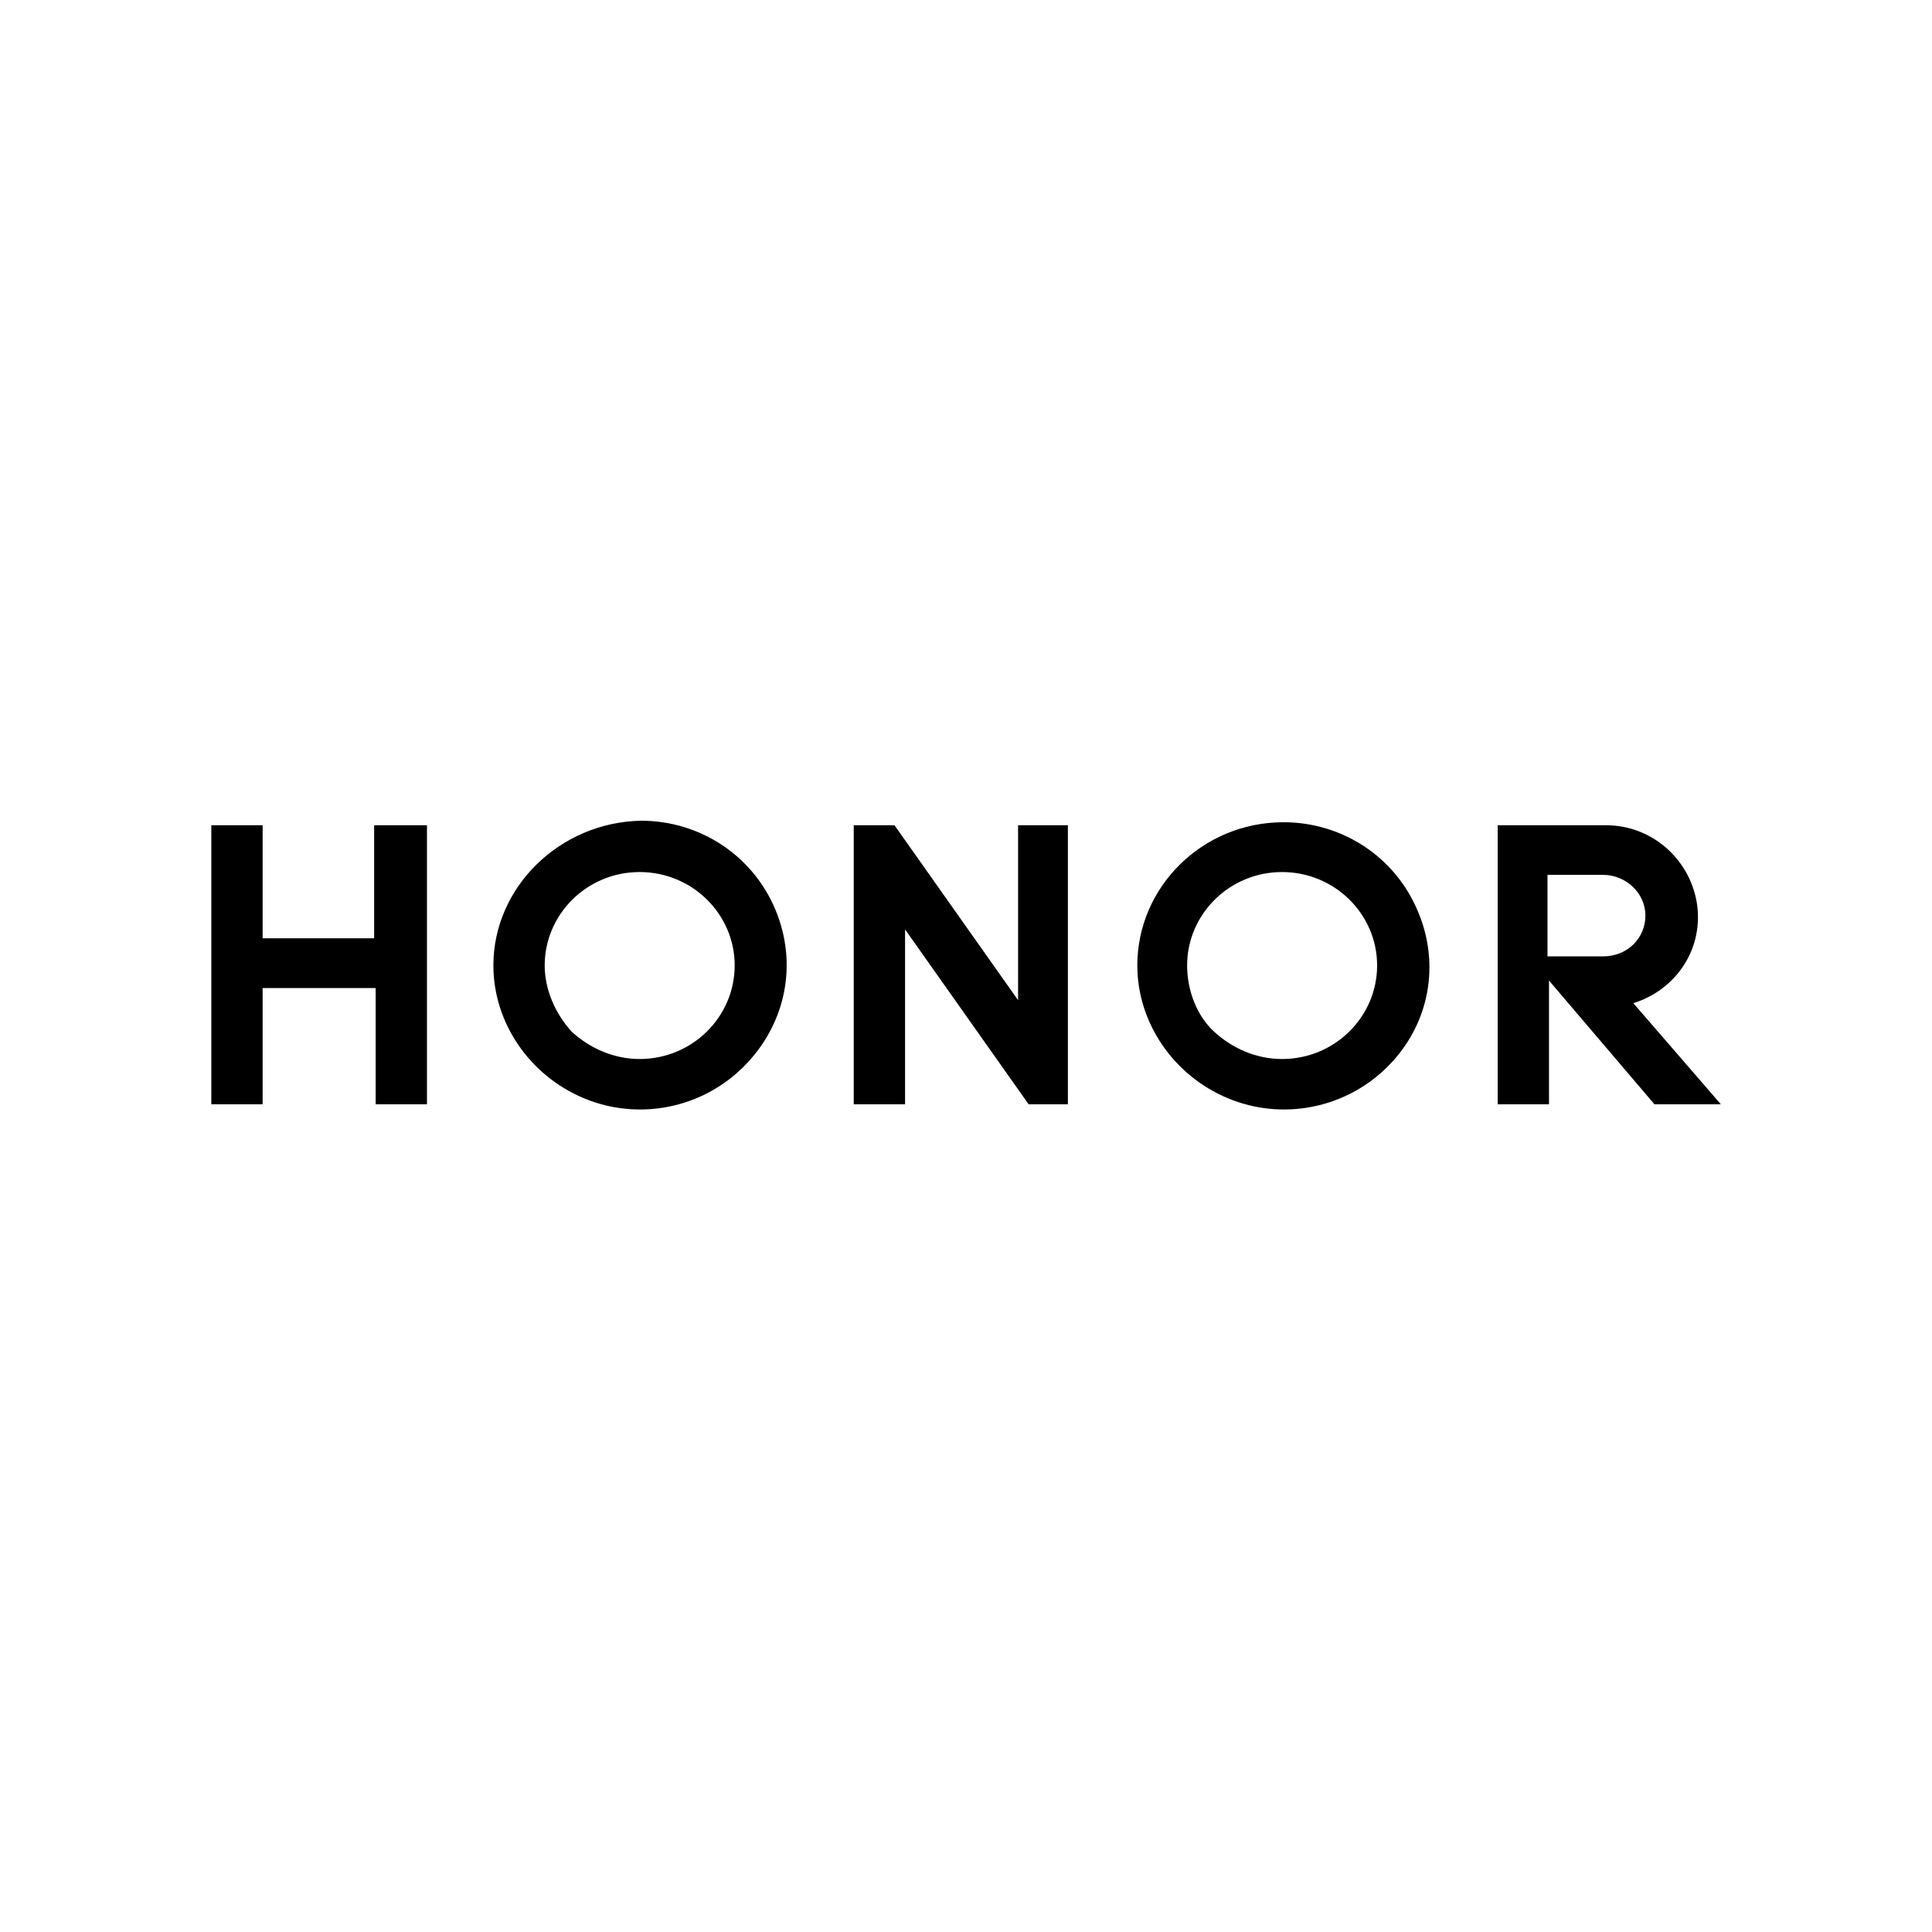
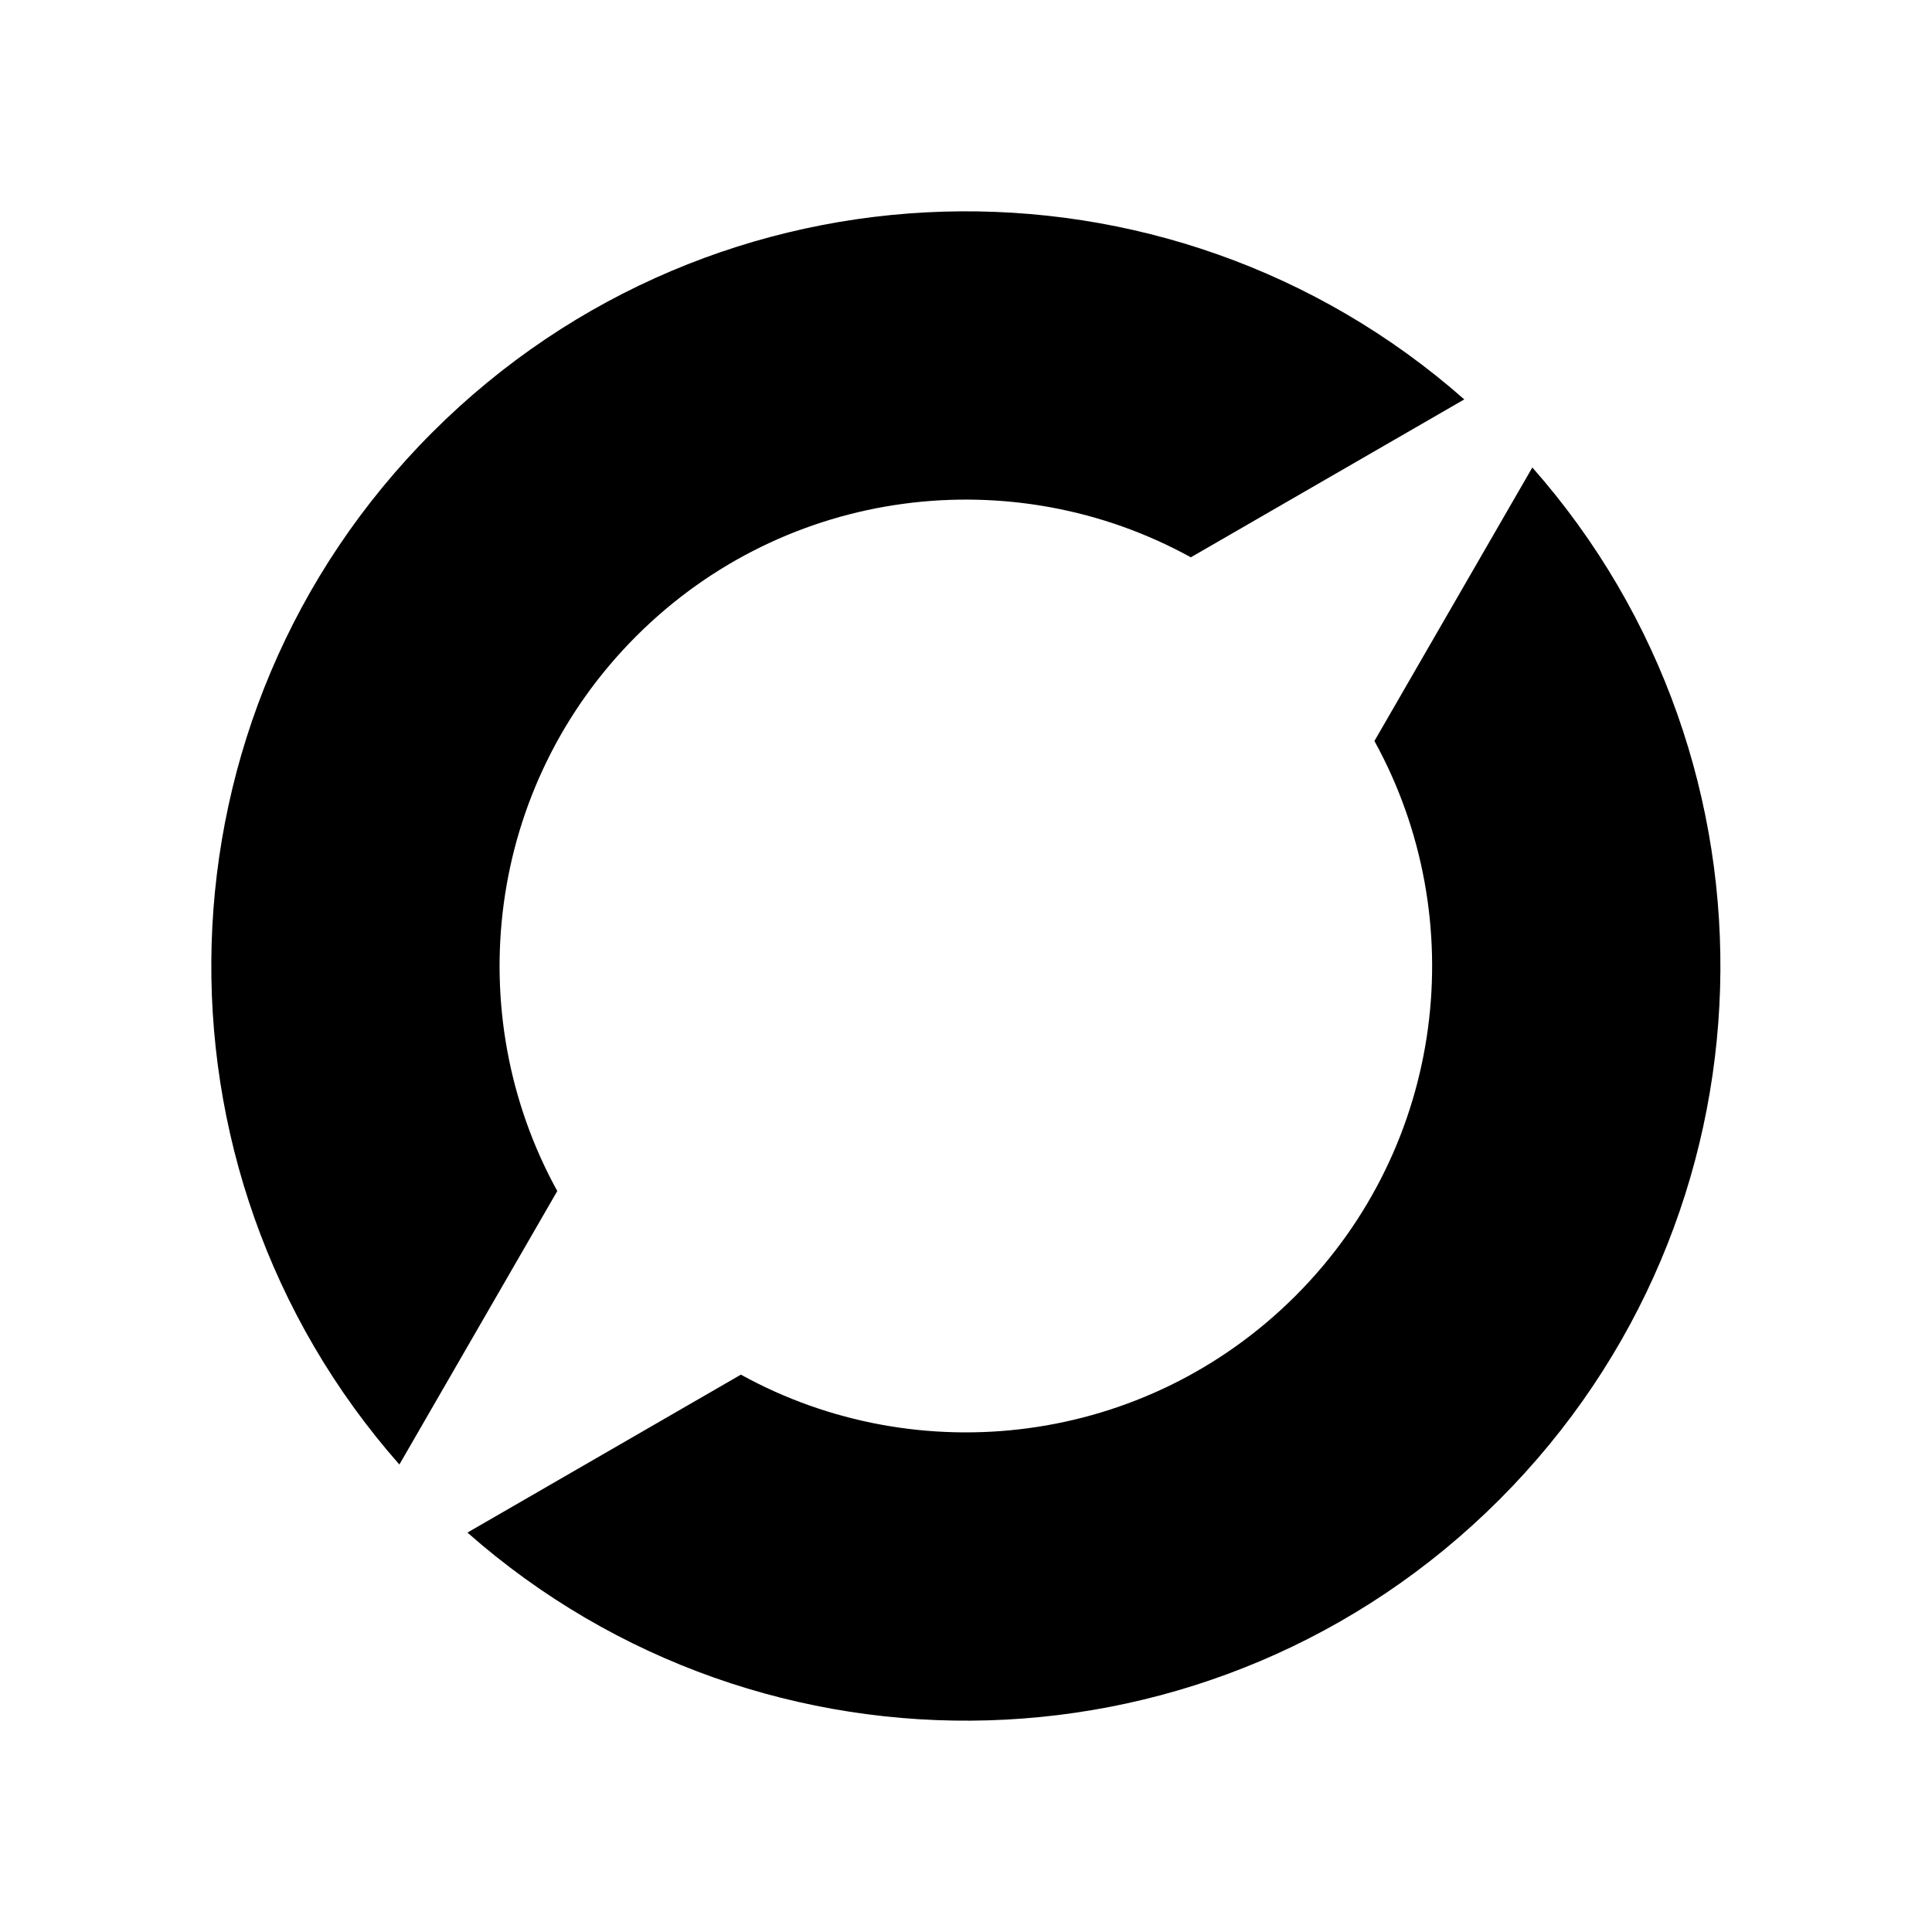
<svg xmlns="http://www.w3.org/2000/svg" width="24" height="24" viewBox="0 0 1024 1024" fill="none">
-   <path d="m226.3,437.4v147.9h-27.2v-61.6h-59.9v61.6h-27.2v-147.9h27.2v59.9h59.1v-59.9zM793.8,437.4h57.5c24,0 44,17.6 48,40.8 4,23.9 -10.4,46.3 -33.6,53.5l46.4,53.6h-35.2l-55.9,-65.6v65.6h-27.2zM820.2,506.9h29.5c12.8,0 22.4,-9.6 22.4,-21.6 0,-12 -10.4,-21.6 -22.4,-21.6h-29.5zM566,437.4v147.9h-20.8l-65.5,-92.7v92.7h-27.2v-147.9h21.6l65.5,92.7v-92.7zM339.8,435c31.2,0 59.2,18.4 71.2,47.2 12,28.7 5.6,60.7 -16.8,83.1 -22.4,22.4 -56,28.8 -84.7,16.8 -28.8,-12 -48,-40 -48,-70.4 0,-41.5 35.2,-75.9 78.3,-76.7zM303.1,546.9c9.6,8.8 22.4,14.4 35.9,14.4 28,0 50.4,-22.4 50.4,-49.6 0,-27.1 -22.4,-49.5 -50.4,-49.5 -27.9,0 -50.3,22.4 -50.3,49.5 0,12.8 5.6,25.6 14.4,35.2zM680.3,435.8c31.2,0 59.2,18.4 71.2,47.2 11.9,27.9 6.4,59.9 -16,82.3 -22.4,22.4 -56,28.8 -84.7,16.8 -28.8,-12 -48,-40 -48,-70.4 0,-41.5 34.4,-75.9 77.5,-75.9zM643.6,546.9c9.6,8.8 22.3,14.4 35.9,14.4 28,0 50.4,-22.4 50.4,-49.6 0,-27.1 -22.4,-49.5 -50.4,-49.5 -27.9,0 -50.3,22.4 -50.3,49.5 0,12.8 4.8,26.4 14.4,35.2z" fill="#000000" fill-rule="evenodd" />
+   <g transform="translate(112 112) translate(0 0) scale(19.0476 19.0476) translate(0 0)">
+     <path d="M34.865 5.234L27.256 9.628C22.327 6.91 16.003 7.642 11.822 11.824C7.641 16.006 6.91 22.331 9.627 27.262L5.233 34.872C-2.038 26.625 -1.732 14.034 6.15 6.151C14.031 -1.731 26.618 -2.039 34.865 5.234Z" fill="#000000" />
+     <path d="M36.759 7.128C44.031 15.376 43.724 27.966 35.842 35.849C27.962 43.731 15.374 44.039 7.127 36.766L14.736 32.371C19.666 35.09 25.989 34.358 30.171 30.176C34.351 25.994 35.082 19.669 32.365 14.739L36.759 7.128Z" fill="#000000" />
+   </g>
</svg>
